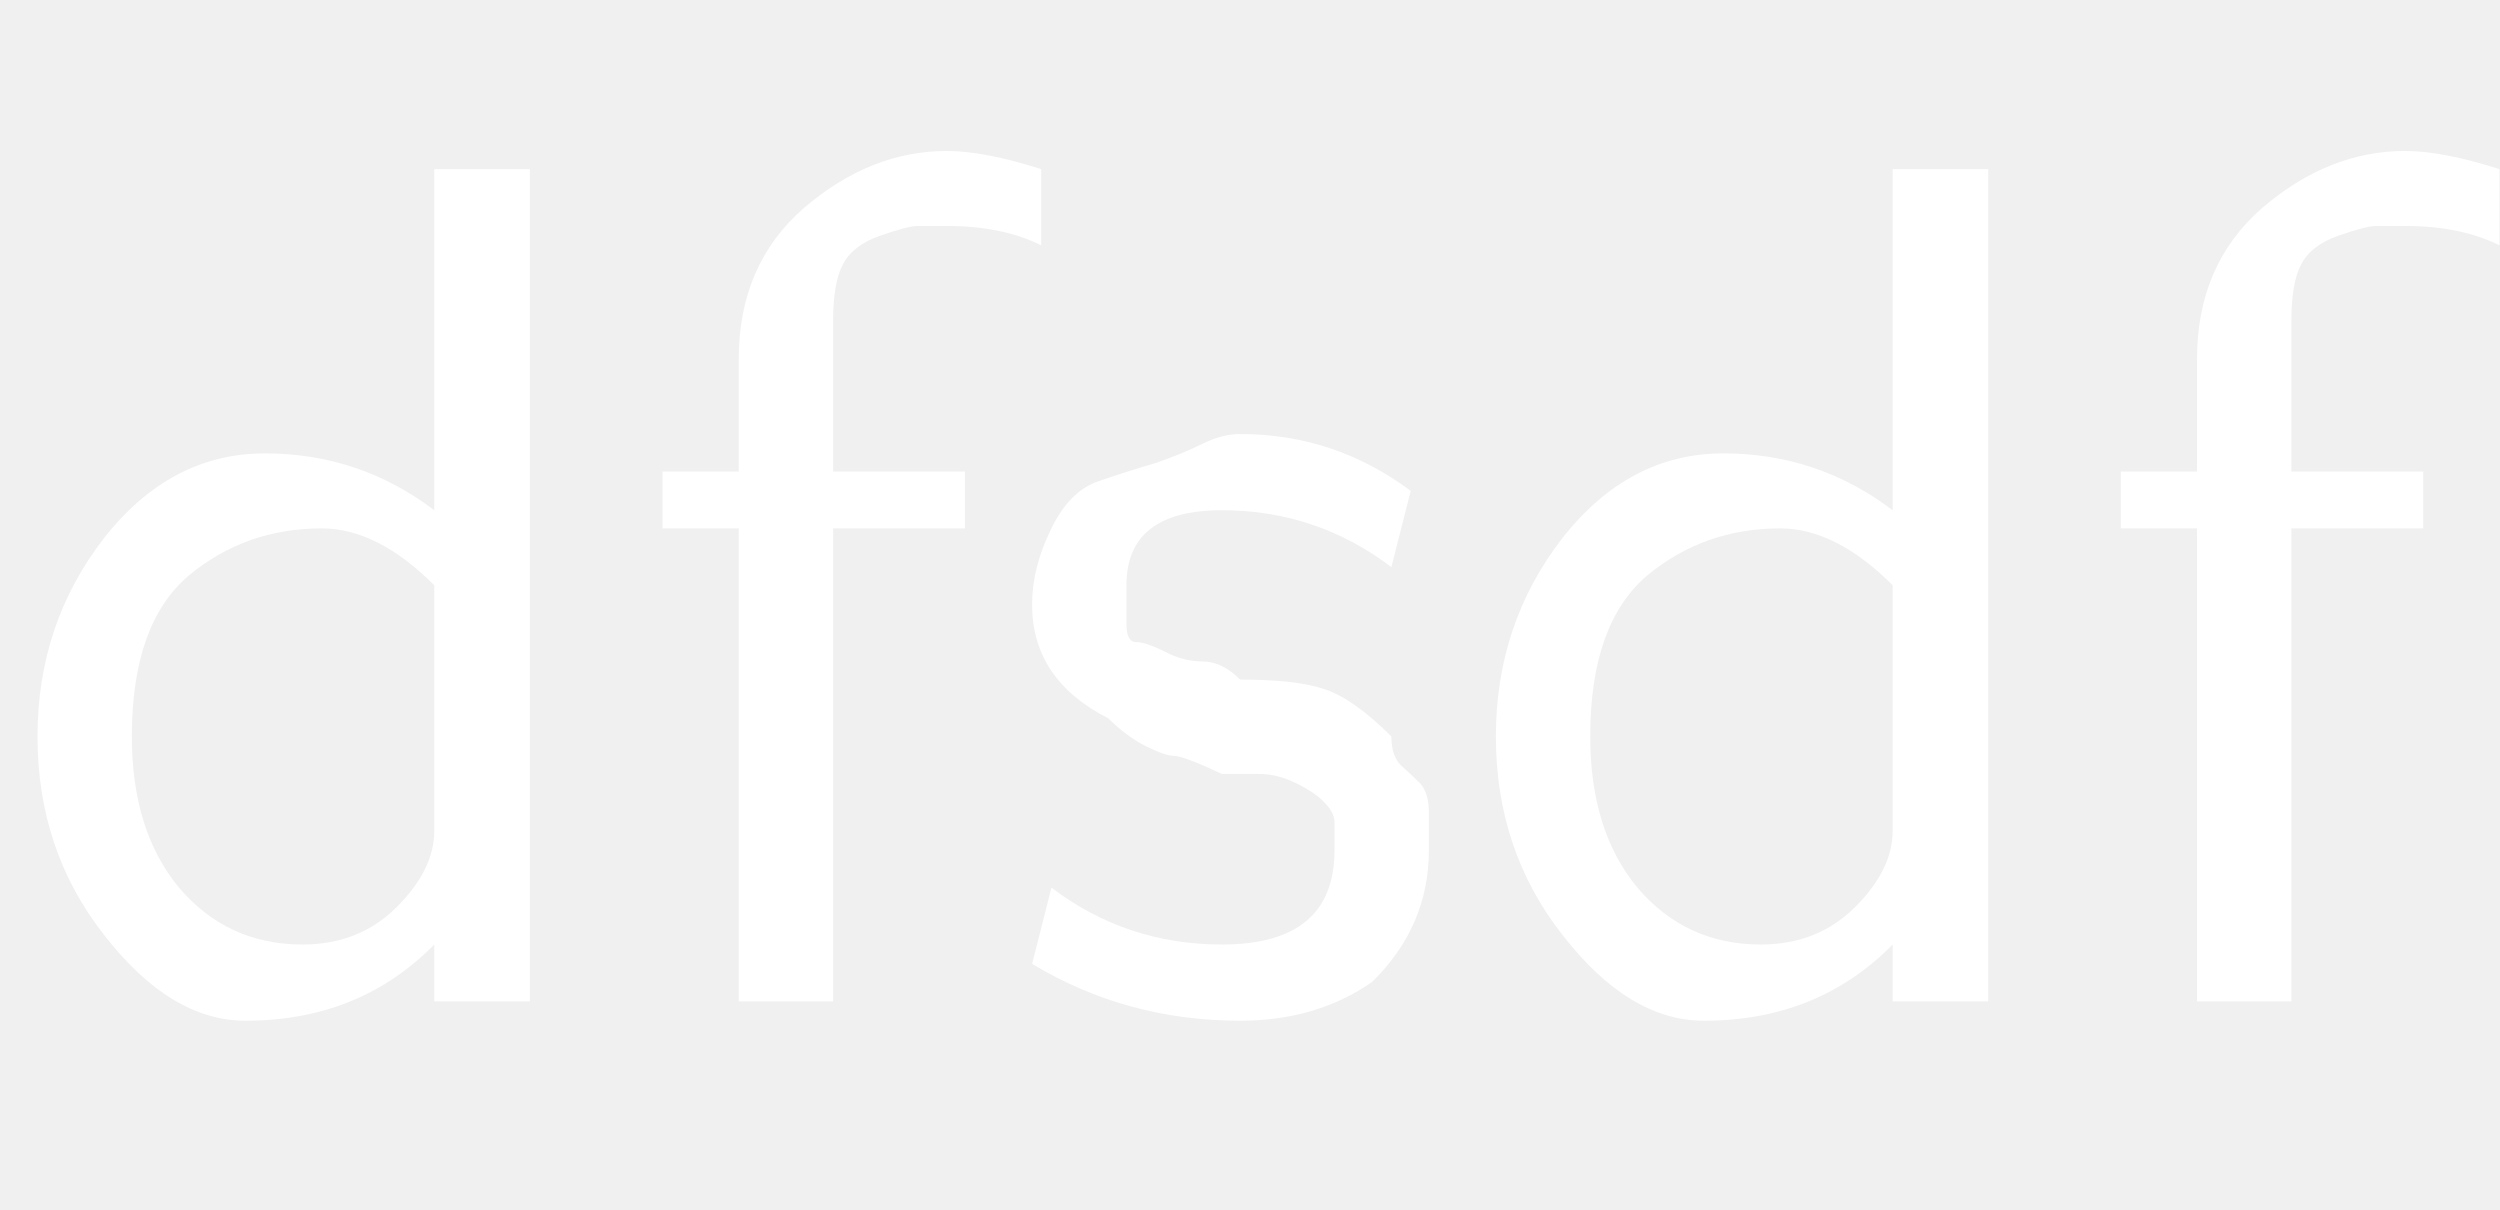
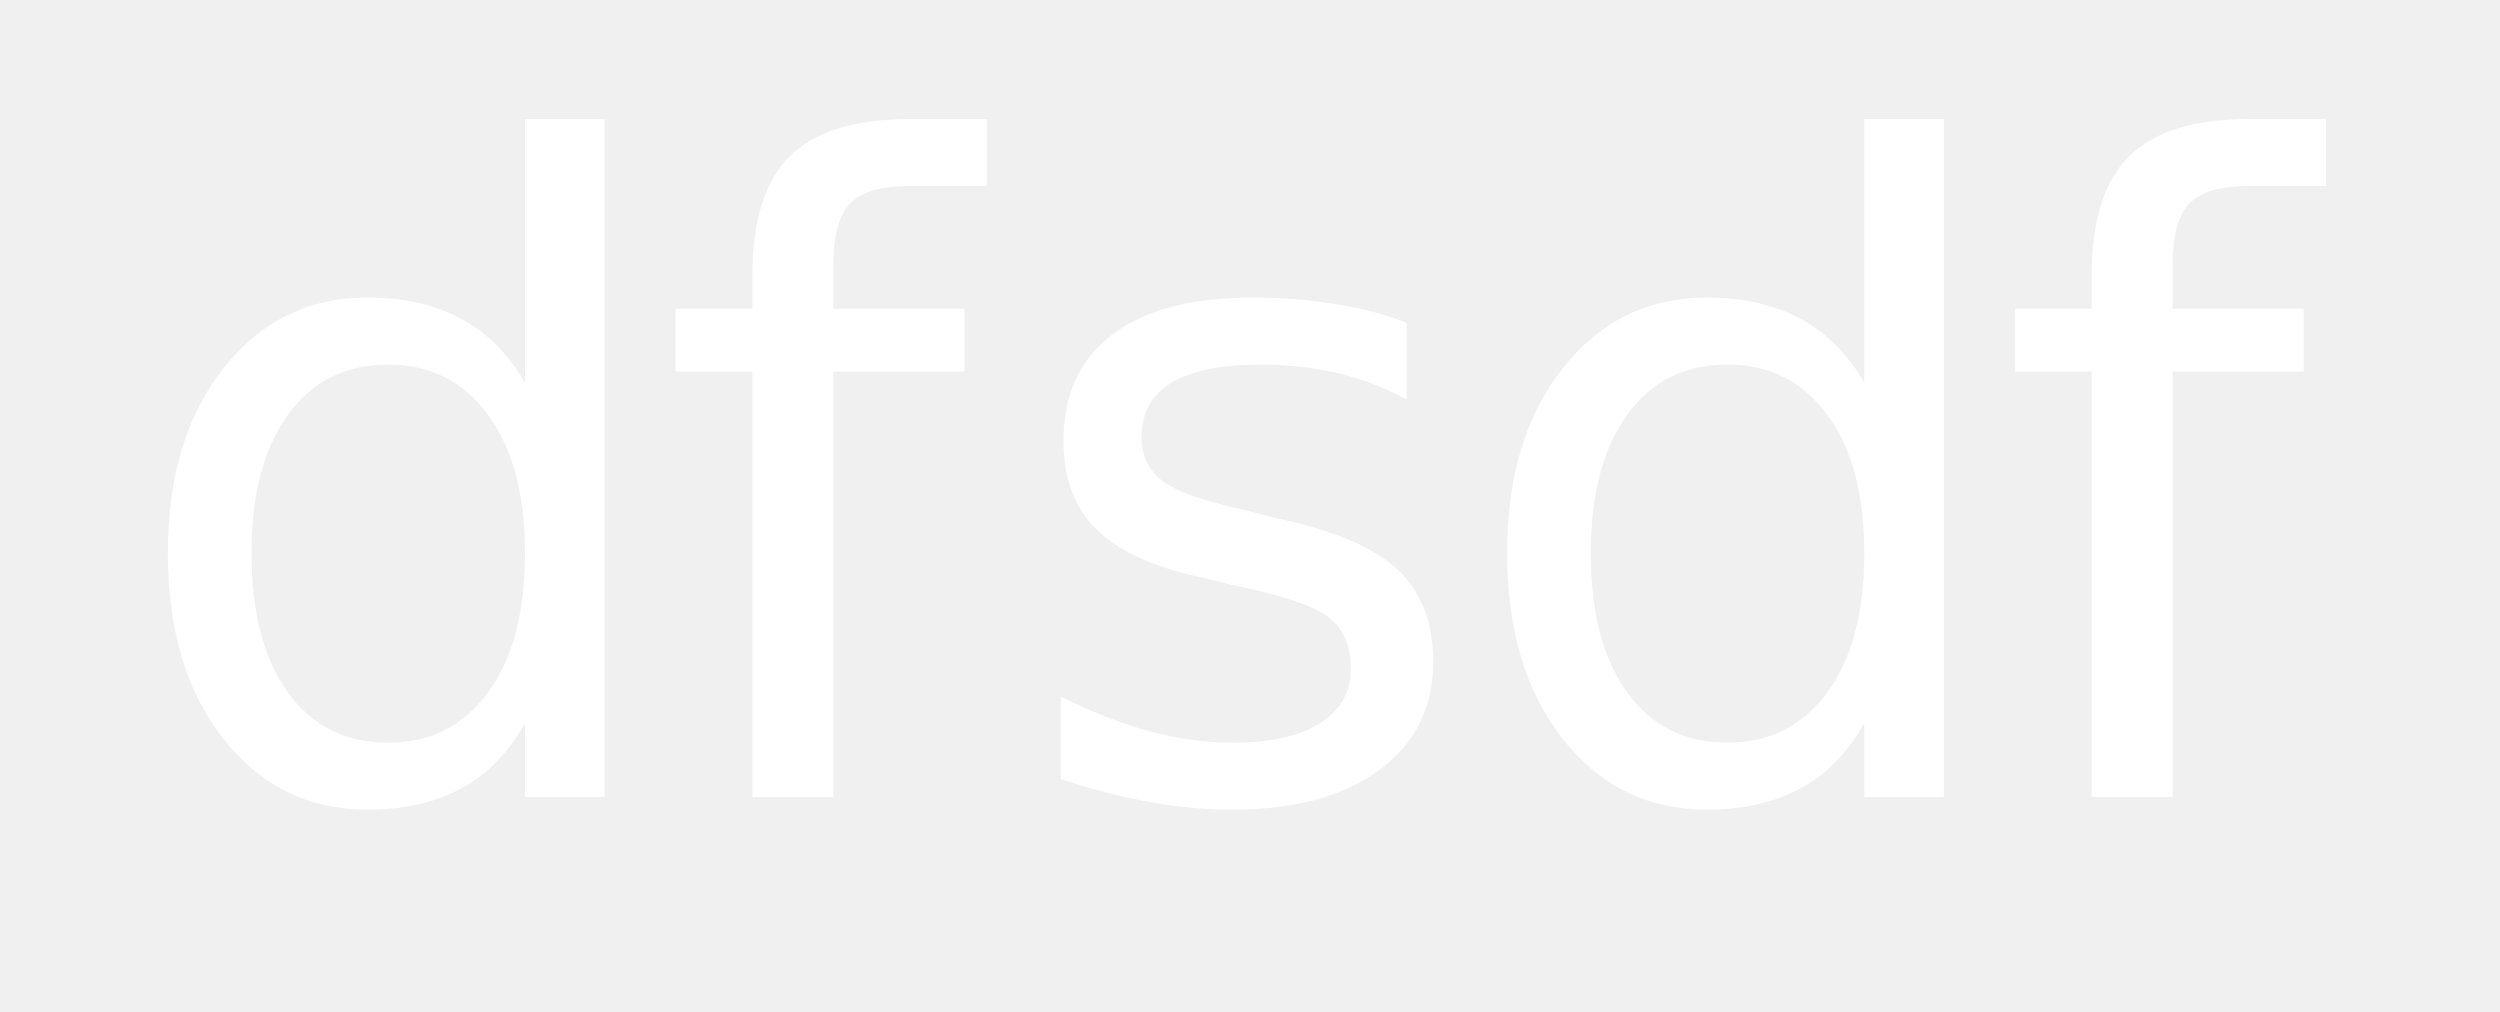
- <svg xmlns="http://www.w3.org/2000/svg" style="fill-opacity:1; color-rendering:auto; color-interpolation:auto; stroke:black; text-rendering:auto; stroke-linecap:square; stroke-miterlimit:10; stroke-opacity:1; shape-rendering:auto; fill:black; stroke-dasharray:none; font-weight:normal; stroke-width:1; font-family:'Dialog'; font-style:normal; stroke-linejoin:miter; font-size:12; stroke-dashoffset:0; image-rendering:auto;" width="31" height="15">
+ <svg xmlns="http://www.w3.org/2000/svg" style="fill-opacity:1; color-rendering:auto; color-interpolation:auto; stroke:black; text-rendering:auto; stroke-linecap:square; stroke-miterlimit:10; stroke-opacity:1; shape-rendering:auto; fill:black; stroke-dasharray:none; font-weight:normal; stroke-width:1; font-family:'Dialog'; font-style:normal; stroke-linejoin:miter; font-size:12; stroke-dashoffset:0; image-rendering:auto;" width="42" height="17">
  <defs id="genericDefs" />
  <g>
-     <g transform="scale(15,15) translate(0,0.8278)" style="font-size:1; fill:white; text-rendering:geometricPrecision; color-rendering:optimizeQuality; image-rendering:optimizeQuality; font-family:'jlm_cmss10'; color-interpolation:linearRGB; stroke:white;">
-       <path style="stroke:none;" d="M0.438 -0.688 L0.438 0 L0.359 0 L0.359 -0.047 Q0.297 0.016 0.203 0.016 Q0.141 0.016 0.086 -0.055 Q0.031 -0.125 0.031 -0.219 Q0.031 -0.312 0.086 -0.383 Q0.141 -0.453 0.219 -0.453 Q0.297 -0.453 0.359 -0.406 L0.359 -0.688 L0.438 -0.688 ZM0.359 -0.141 L0.359 -0.344 Q0.312 -0.391 0.266 -0.391 Q0.203 -0.391 0.156 -0.352 Q0.109 -0.312 0.109 -0.219 Q0.109 -0.141 0.148 -0.094 Q0.188 -0.047 0.25 -0.047 Q0.297 -0.047 0.328 -0.078 Q0.359 -0.109 0.359 -0.141 Z" />
-     </g>
-     <g transform="matrix(15,0,0,15,0,0) translate(0.5167,0.8278)" style="font-size:1; fill:white; text-rendering:geometricPrecision; color-rendering:optimizeQuality; image-rendering:optimizeQuality; font-family:'jlm_cmss10'; color-interpolation:linearRGB; stroke:white;">
-       <path style="stroke:none;" d="M0.172 -0.391 L0.172 0 L0.094 0 L0.094 -0.391 L0.031 -0.391 L0.031 -0.438 L0.094 -0.438 L0.094 -0.531 Q0.094 -0.609 0.148 -0.656 Q0.203 -0.703 0.266 -0.703 Q0.297 -0.703 0.344 -0.688 L0.344 -0.625 Q0.312 -0.641 0.266 -0.641 Q0.25 -0.641 0.242 -0.641 Q0.234 -0.641 0.211 -0.633 Q0.188 -0.625 0.18 -0.609 Q0.172 -0.594 0.172 -0.562 L0.172 -0.438 L0.281 -0.438 L0.281 -0.391 L0.172 -0.391 Z" />
-     </g>
-     <g transform="matrix(15,0,0,15,0,0) translate(0.8222,0.8278)" style="font-size:1; fill:white; text-rendering:geometricPrecision; color-rendering:optimizeQuality; image-rendering:optimizeQuality; font-family:'jlm_cmss10'; color-interpolation:linearRGB; stroke:white;">
-       <path style="stroke:none;" d="M0.344 -0.422 L0.328 -0.359 Q0.266 -0.406 0.188 -0.406 Q0.109 -0.406 0.109 -0.344 Q0.109 -0.328 0.109 -0.312 Q0.109 -0.297 0.117 -0.297 Q0.125 -0.297 0.141 -0.289 Q0.156 -0.281 0.172 -0.281 Q0.188 -0.281 0.203 -0.266 Q0.25 -0.266 0.273 -0.258 Q0.297 -0.25 0.328 -0.219 L0.328 -0.219 Q0.328 -0.203 0.336 -0.195 Q0.344 -0.188 0.352 -0.18 Q0.359 -0.172 0.359 -0.156 Q0.359 -0.141 0.359 -0.125 Q0.359 -0.062 0.312 -0.016 Q0.266 0.016 0.203 0.016 Q0.109 0.016 0.031 -0.031 L0.047 -0.094 Q0.109 -0.047 0.188 -0.047 Q0.281 -0.047 0.281 -0.125 Q0.281 -0.141 0.281 -0.148 Q0.281 -0.156 0.273 -0.164 Q0.266 -0.172 0.25 -0.18 Q0.234 -0.188 0.219 -0.188 Q0.203 -0.188 0.188 -0.188 Q0.156 -0.203 0.148 -0.203 Q0.141 -0.203 0.125 -0.211 Q0.109 -0.219 0.094 -0.234 Q0.031 -0.266 0.031 -0.328 Q0.031 -0.359 0.047 -0.391 Q0.062 -0.422 0.086 -0.43 Q0.109 -0.438 0.133 -0.445 Q0.156 -0.453 0.172 -0.461 Q0.188 -0.469 0.203 -0.469 Q0.281 -0.469 0.344 -0.422 Z" />
-     </g>
-     <g transform="matrix(15,0,0,15,0,0) translate(1.2056,0.8278)" style="font-size:1; fill:white; text-rendering:geometricPrecision; color-rendering:optimizeQuality; image-rendering:optimizeQuality; font-family:'jlm_cmss10'; color-interpolation:linearRGB; stroke:white;">
-       <path style="stroke:none;" d="M0.438 -0.688 L0.438 0 L0.359 0 L0.359 -0.047 Q0.297 0.016 0.203 0.016 Q0.141 0.016 0.086 -0.055 Q0.031 -0.125 0.031 -0.219 Q0.031 -0.312 0.086 -0.383 Q0.141 -0.453 0.219 -0.453 Q0.297 -0.453 0.359 -0.406 L0.359 -0.688 L0.438 -0.688 ZM0.359 -0.141 L0.359 -0.344 Q0.312 -0.391 0.266 -0.391 Q0.203 -0.391 0.156 -0.352 Q0.109 -0.312 0.109 -0.219 Q0.109 -0.141 0.148 -0.094 Q0.188 -0.047 0.25 -0.047 Q0.297 -0.047 0.328 -0.078 Q0.359 -0.109 0.359 -0.141 Z" />
-     </g>
-     <g transform="matrix(15,0,0,15,0,0) translate(1.7222,0.8278)" style="font-size:1; fill:white; text-rendering:geometricPrecision; color-rendering:optimizeQuality; image-rendering:optimizeQuality; font-family:'jlm_cmss10'; color-interpolation:linearRGB; stroke:white;">
-       <path style="stroke:none;" d="M0.172 -0.391 L0.172 0 L0.094 0 L0.094 -0.391 L0.031 -0.391 L0.031 -0.438 L0.094 -0.438 L0.094 -0.531 Q0.094 -0.609 0.148 -0.656 Q0.203 -0.703 0.266 -0.703 Q0.297 -0.703 0.344 -0.688 L0.344 -0.625 Q0.312 -0.641 0.266 -0.641 Q0.25 -0.641 0.242 -0.641 Q0.234 -0.641 0.211 -0.633 Q0.188 -0.625 0.18 -0.609 Q0.172 -0.594 0.172 -0.562 L0.172 -0.438 L0.281 -0.438 L0.281 -0.391 L0.172 -0.391 Z" />
+     <g transform="scale(15,15) translate(0.1333,0.8927) scale(0.1,0.1)" style="fill:white; text-rendering:geometricPrecision; color-rendering:optimizeQuality; image-rendering:optimizeQuality; color-interpolation:linearRGB; stroke:white;">
+       <path style="stroke:none;" d="M4.547 -4.641 L4.547 -7.594 L5.438 -7.594 L5.438 0 L4.547 0 L4.547 -0.828 Q4.266 -0.328 3.828 -0.094 Q3.391 0.141 2.781 0.141 Q1.797 0.141 1.172 -0.648 Q0.547 -1.438 0.547 -2.734 Q0.547 -4.016 1.172 -4.805 Q1.797 -5.594 2.781 -5.594 Q3.391 -5.594 3.828 -5.359 Q4.266 -5.125 4.547 -4.641 ZM1.484 -2.734 Q1.484 -1.734 1.891 -1.172 Q2.297 -0.609 3.016 -0.609 Q3.719 -0.609 4.133 -1.172 Q4.547 -1.734 4.547 -2.734 Q4.547 -3.719 4.133 -4.281 Q3.719 -4.844 3.016 -4.844 Q2.297 -4.844 1.891 -4.281 Q1.484 -3.719 1.484 -2.734 ZM9.719 -7.594 L9.719 -6.844 L8.859 -6.844 Q8.375 -6.844 8.188 -6.648 Q8 -6.453 8 -5.953 L8 -5.469 L9.469 -5.469 L9.469 -4.766 L8 -4.766 L8 0 L7.094 0 L7.094 -4.766 L6.234 -4.766 L6.234 -5.469 L7.094 -5.469 L7.094 -5.844 Q7.094 -6.766 7.516 -7.18 Q7.938 -7.594 8.859 -7.594 L9.719 -7.594 ZM14.422 -5.312 L14.422 -4.453 Q14.047 -4.656 13.641 -4.75 Q13.234 -4.844 12.781 -4.844 Q12.125 -4.844 11.789 -4.641 Q11.453 -4.438 11.453 -4.031 Q11.453 -3.719 11.688 -3.539 Q11.922 -3.359 12.656 -3.203 L12.953 -3.125 Q13.922 -2.922 14.32 -2.547 Q14.719 -2.172 14.719 -1.516 Q14.719 -0.75 14.117 -0.305 Q13.516 0.141 12.469 0.141 Q12.016 0.141 11.539 0.055 Q11.062 -0.031 10.547 -0.203 L10.547 -1.125 Q11.047 -0.875 11.523 -0.742 Q12 -0.609 12.484 -0.609 Q13.109 -0.609 13.453 -0.828 Q13.797 -1.047 13.797 -1.438 Q13.797 -1.812 13.555 -2.008 Q13.312 -2.203 12.469 -2.375 L12.156 -2.453 Q11.328 -2.625 10.953 -2.992 Q10.578 -3.359 10.578 -3.984 Q10.578 -4.766 11.125 -5.18 Q11.672 -5.594 12.688 -5.594 Q13.172 -5.594 13.617 -5.523 Q14.062 -5.453 14.422 -5.312 ZM19.547 -4.641 L19.547 -7.594 L20.438 -7.594 L20.438 0 L19.547 0 L19.547 -0.828 Q19.266 -0.328 18.828 -0.094 Q18.391 0.141 17.781 0.141 Q16.797 0.141 16.172 -0.648 Q15.547 -1.438 15.547 -2.734 Q15.547 -4.016 16.172 -4.805 Q16.797 -5.594 17.781 -5.594 Q18.391 -5.594 18.828 -5.359 Q19.266 -5.125 19.547 -4.641 ZM16.484 -2.734 Q16.484 -1.734 16.891 -1.172 Q17.297 -0.609 18.016 -0.609 Q18.719 -0.609 19.133 -1.172 Q19.547 -1.734 19.547 -2.734 Q19.547 -3.719 19.133 -4.281 Q18.719 -4.844 18.016 -4.844 Q17.297 -4.844 16.891 -4.281 Q16.484 -3.719 16.484 -2.734 ZM24.719 -7.594 L24.719 -6.844 L23.859 -6.844 Q23.375 -6.844 23.188 -6.648 Q23 -6.453 23 -5.953 L23 -5.469 L24.469 -5.469 L24.469 -4.766 L23 -4.766 L23 0 L22.094 0 L22.094 -4.766 L21.234 -4.766 L21.234 -5.469 L22.094 -5.469 L22.094 -5.844 Q22.094 -6.766 22.516 -7.18 Q22.938 -7.594 23.859 -7.594 L24.719 -7.594 Z" />
    </g>
  </g>
</svg>
